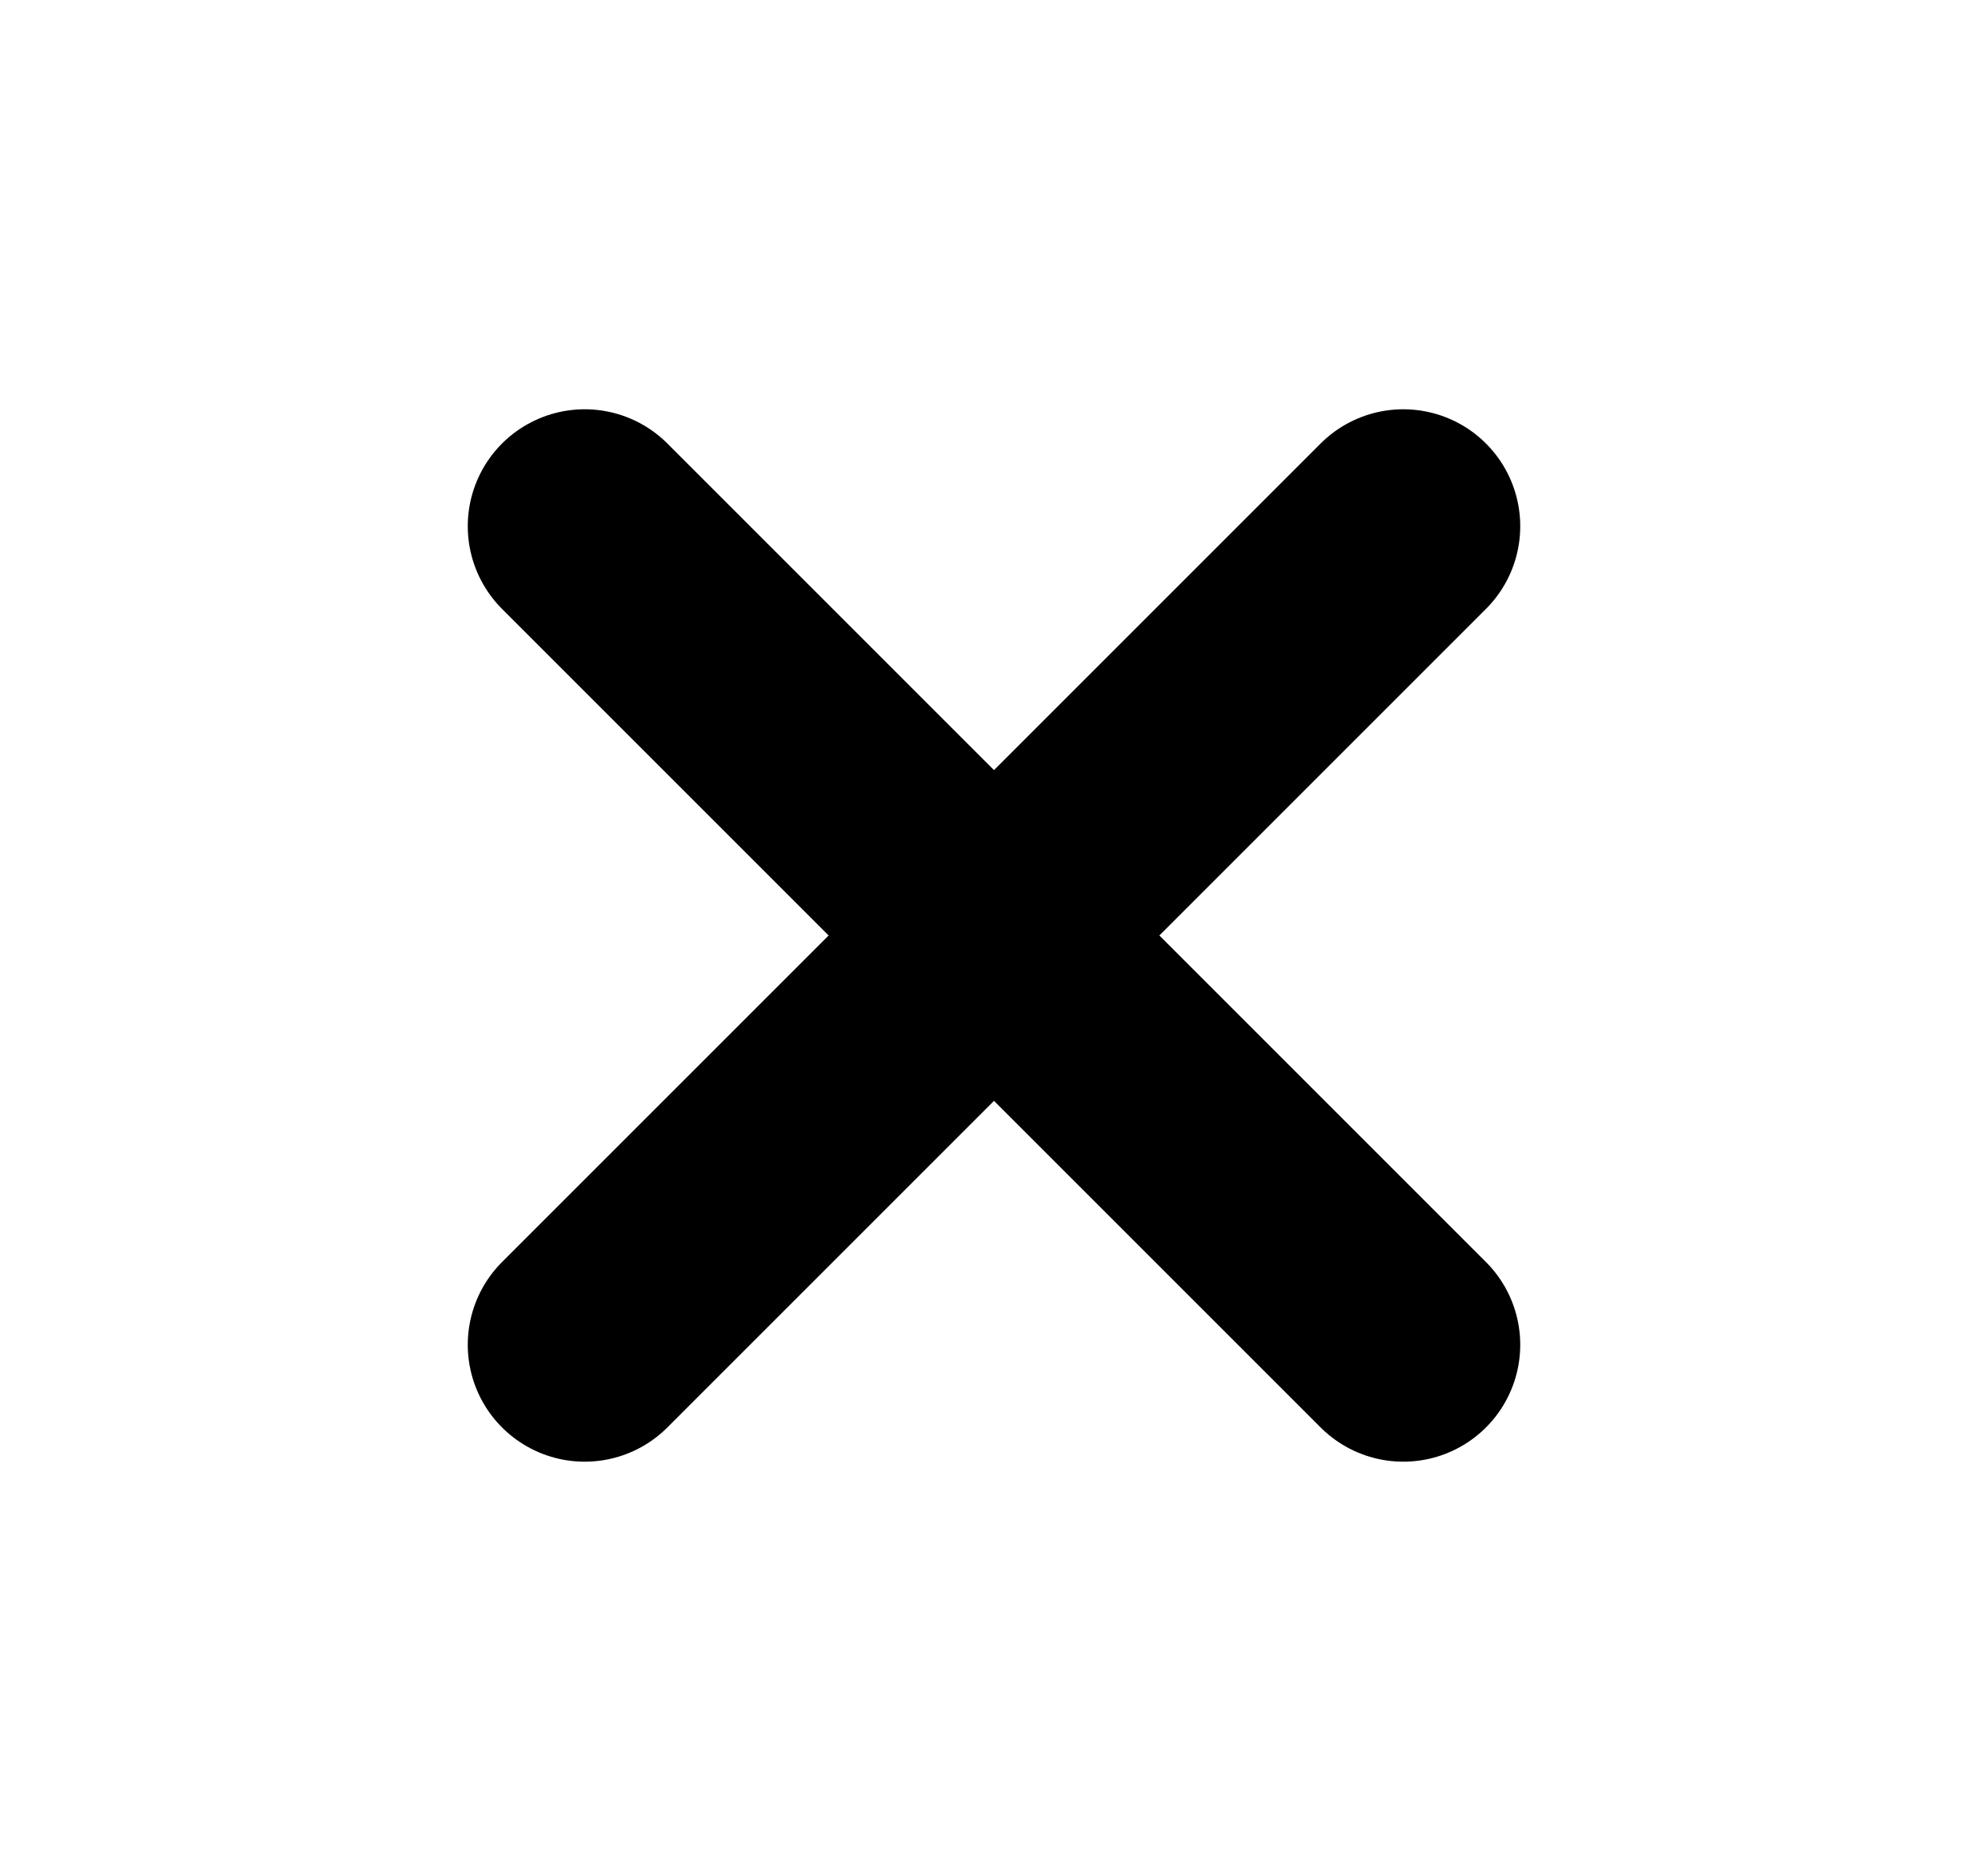
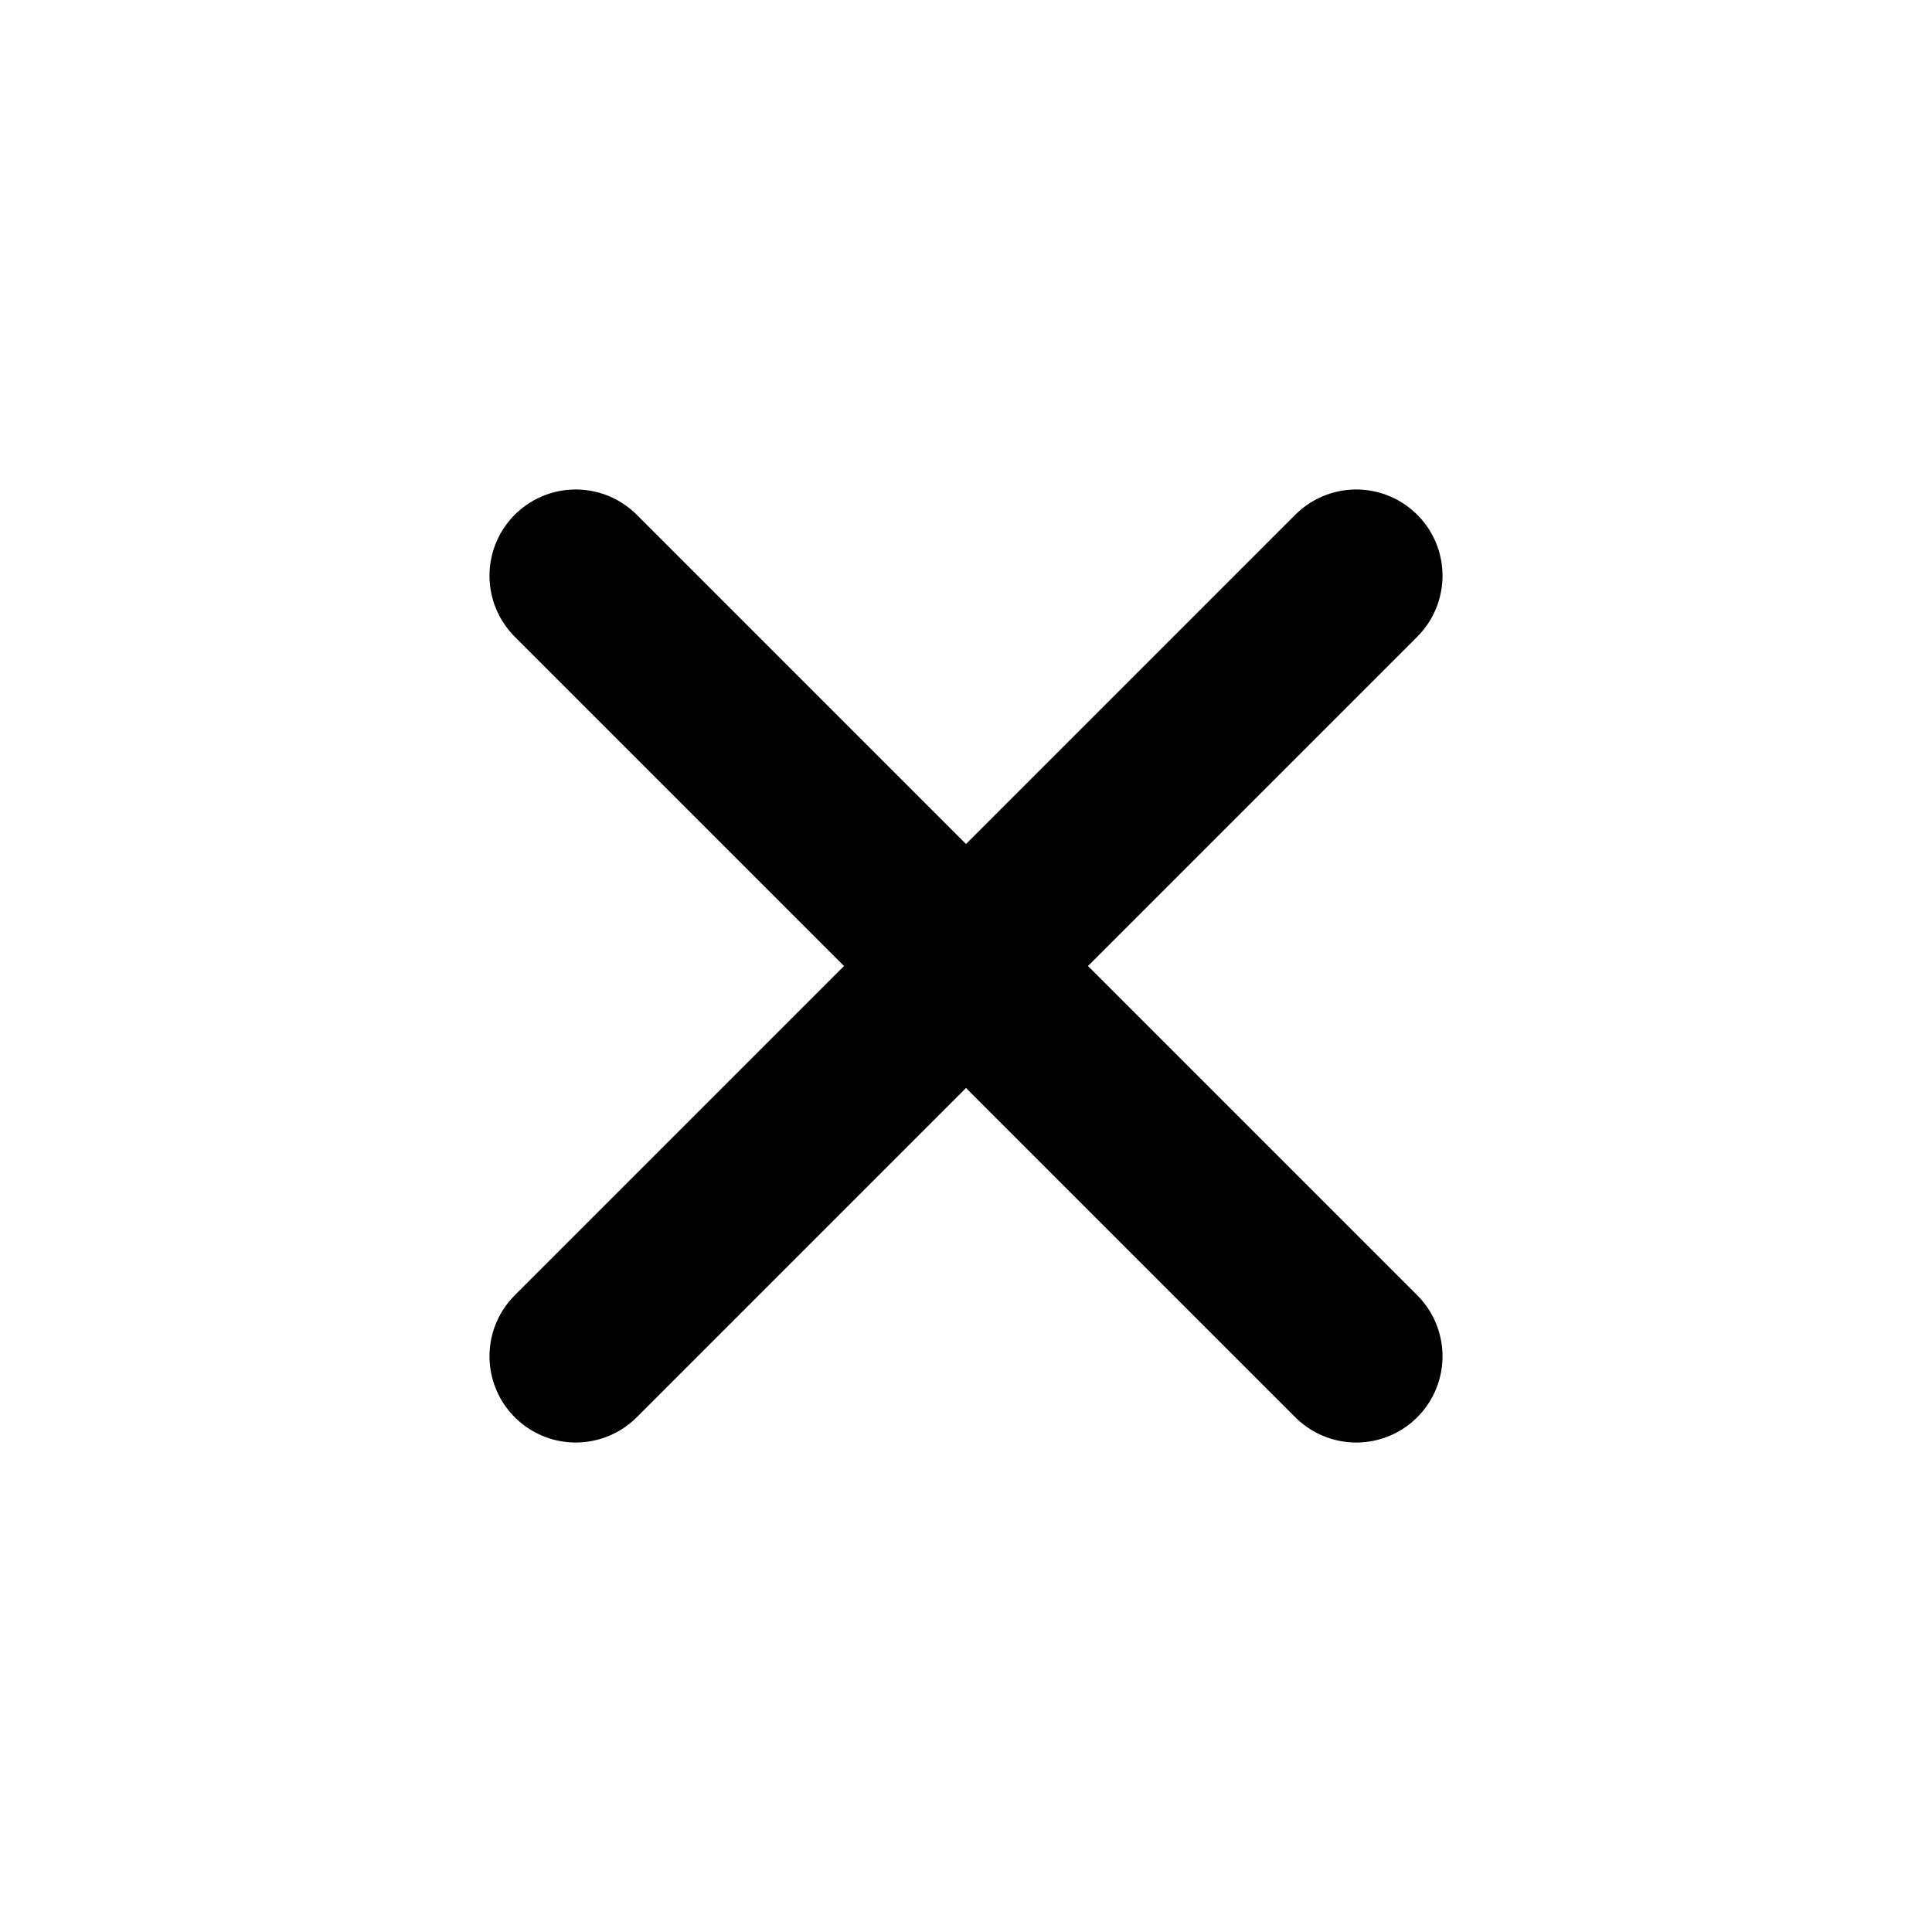
- <svg xmlns="http://www.w3.org/2000/svg" width="17" height="16" viewBox="0 0 17 16" fill="none">
-   <path d="M5 4.5L12 11.5M12 4.5L5 11.5" stroke="black" stroke-width="2" stroke-linecap="round" />
+ <svg xmlns="http://www.w3.org/2000/svg" width="14" height="14" viewBox="0 0 14 14" fill="none">
+   <path d="M9.828 4.172L4.172 9.828M9.828 9.828L4.172 4.172" stroke="black" stroke-width="1.25" stroke-linecap="round" />
</svg>
